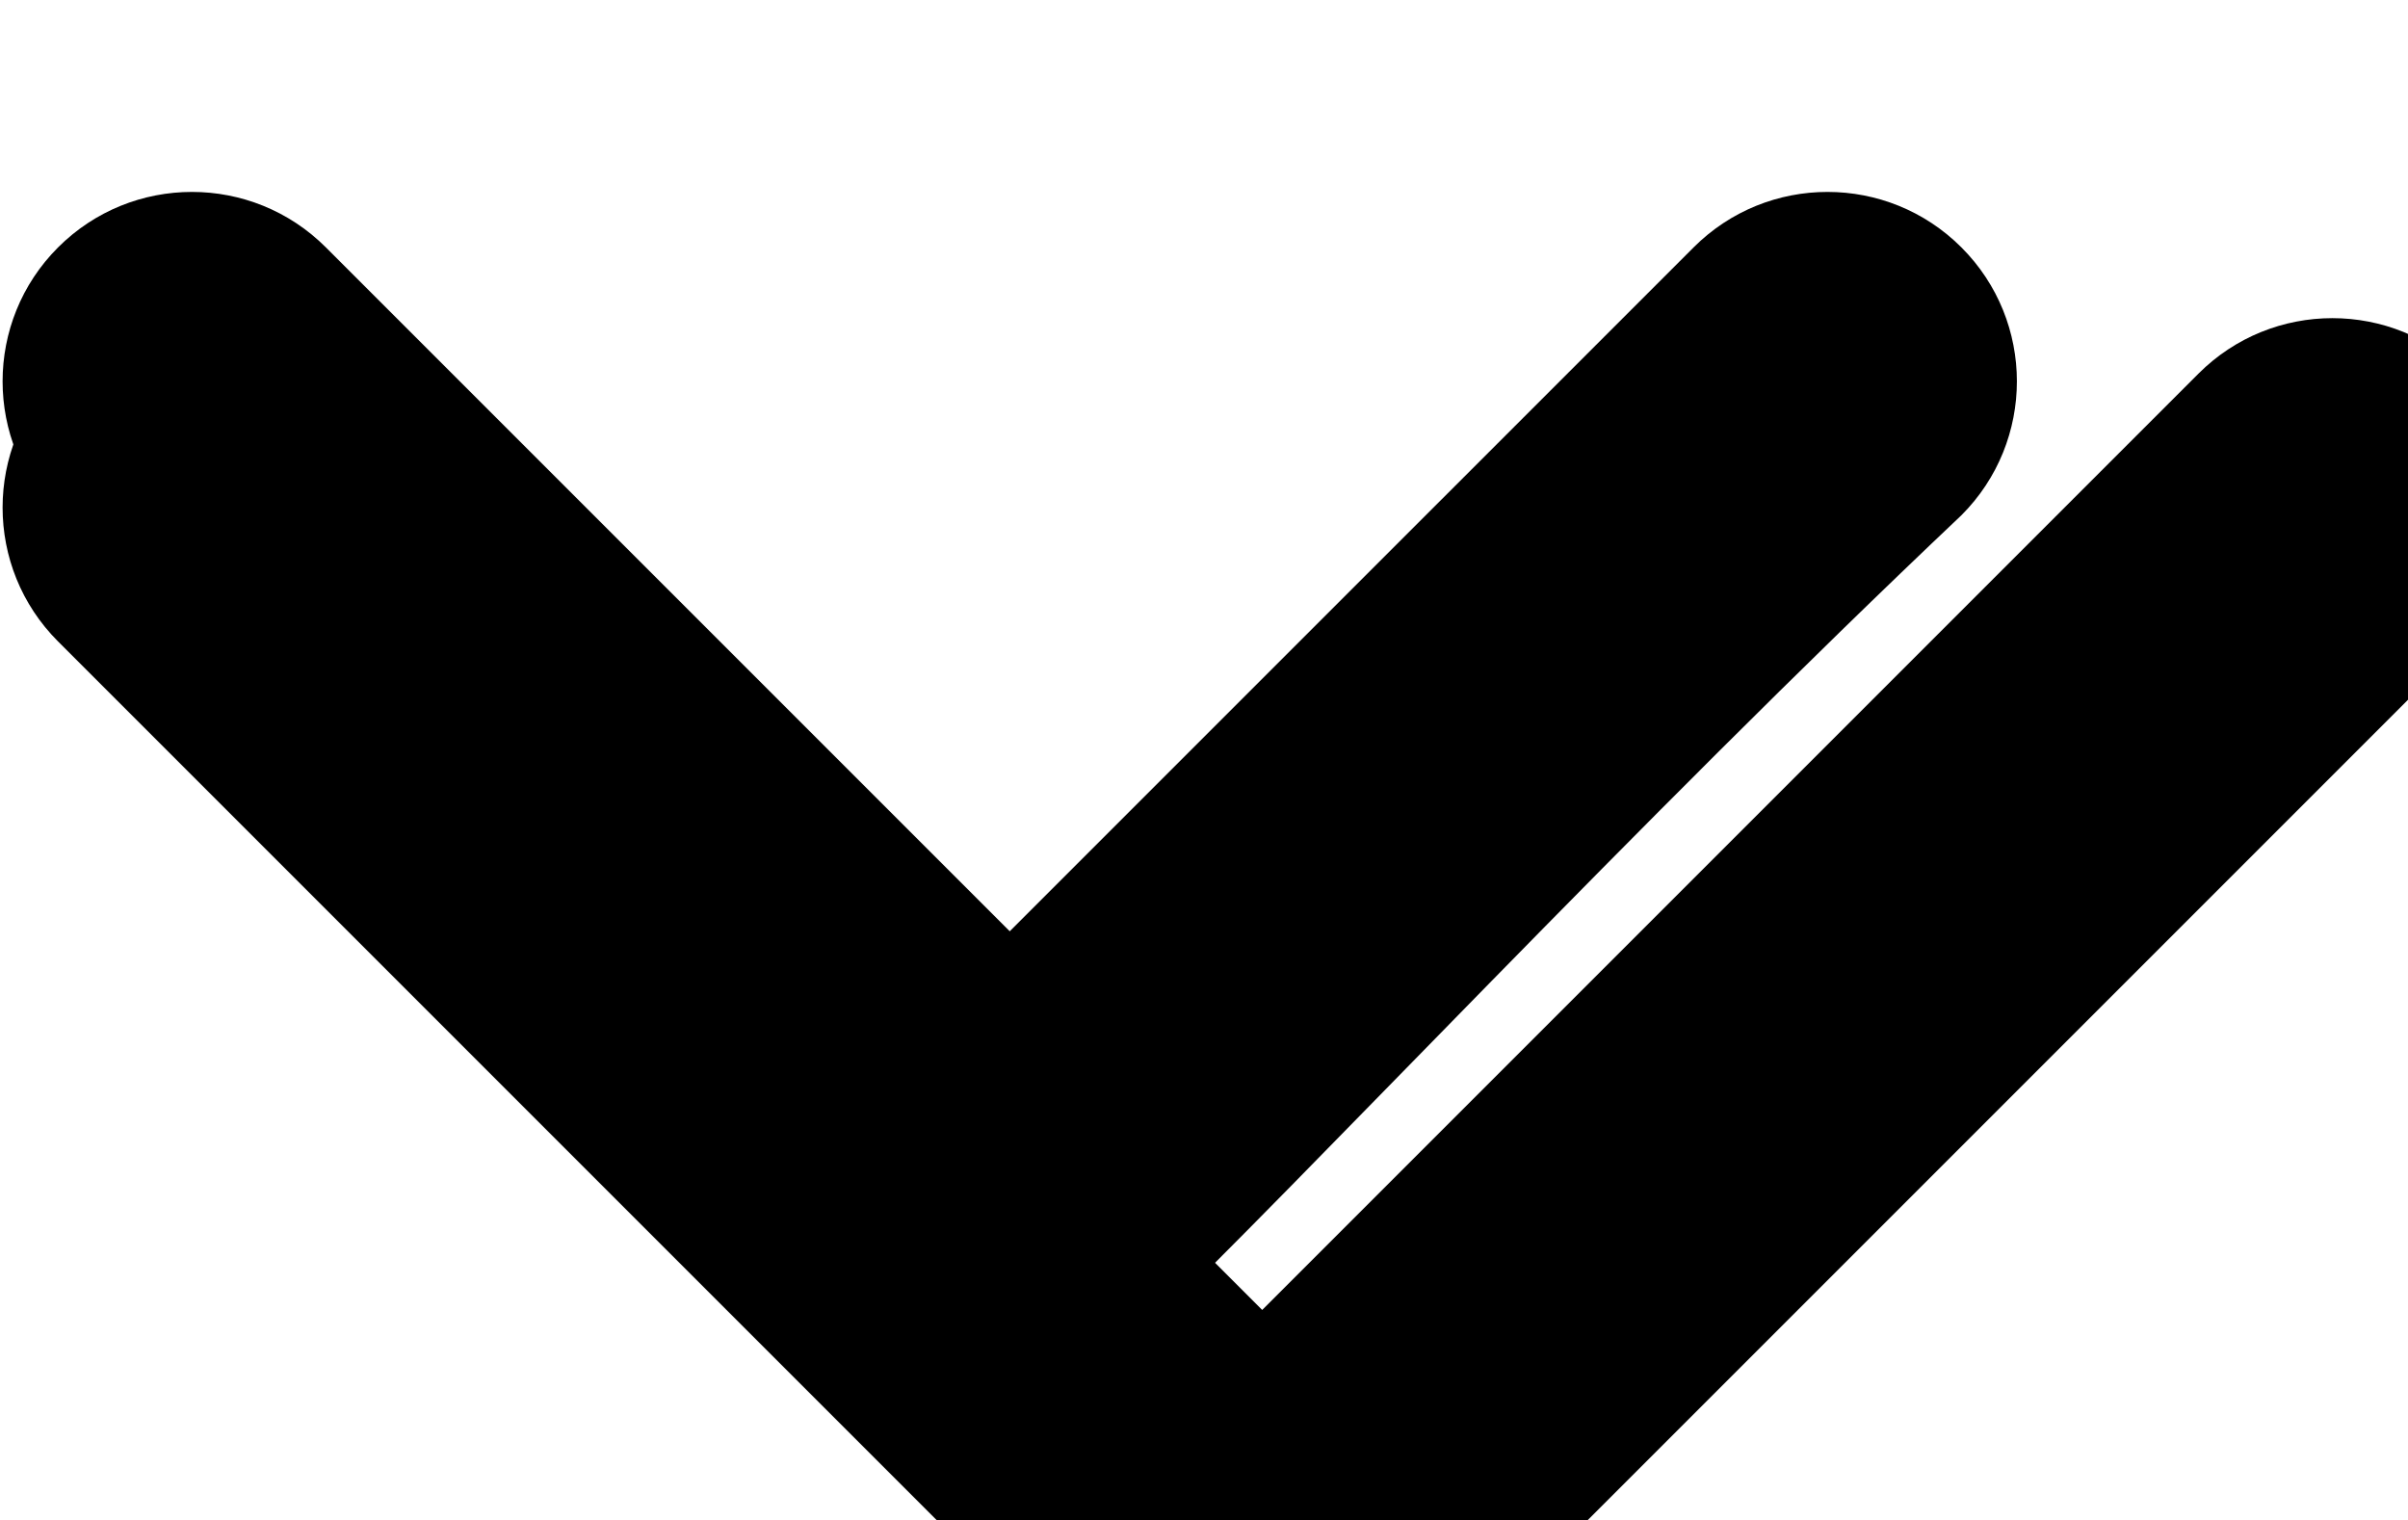
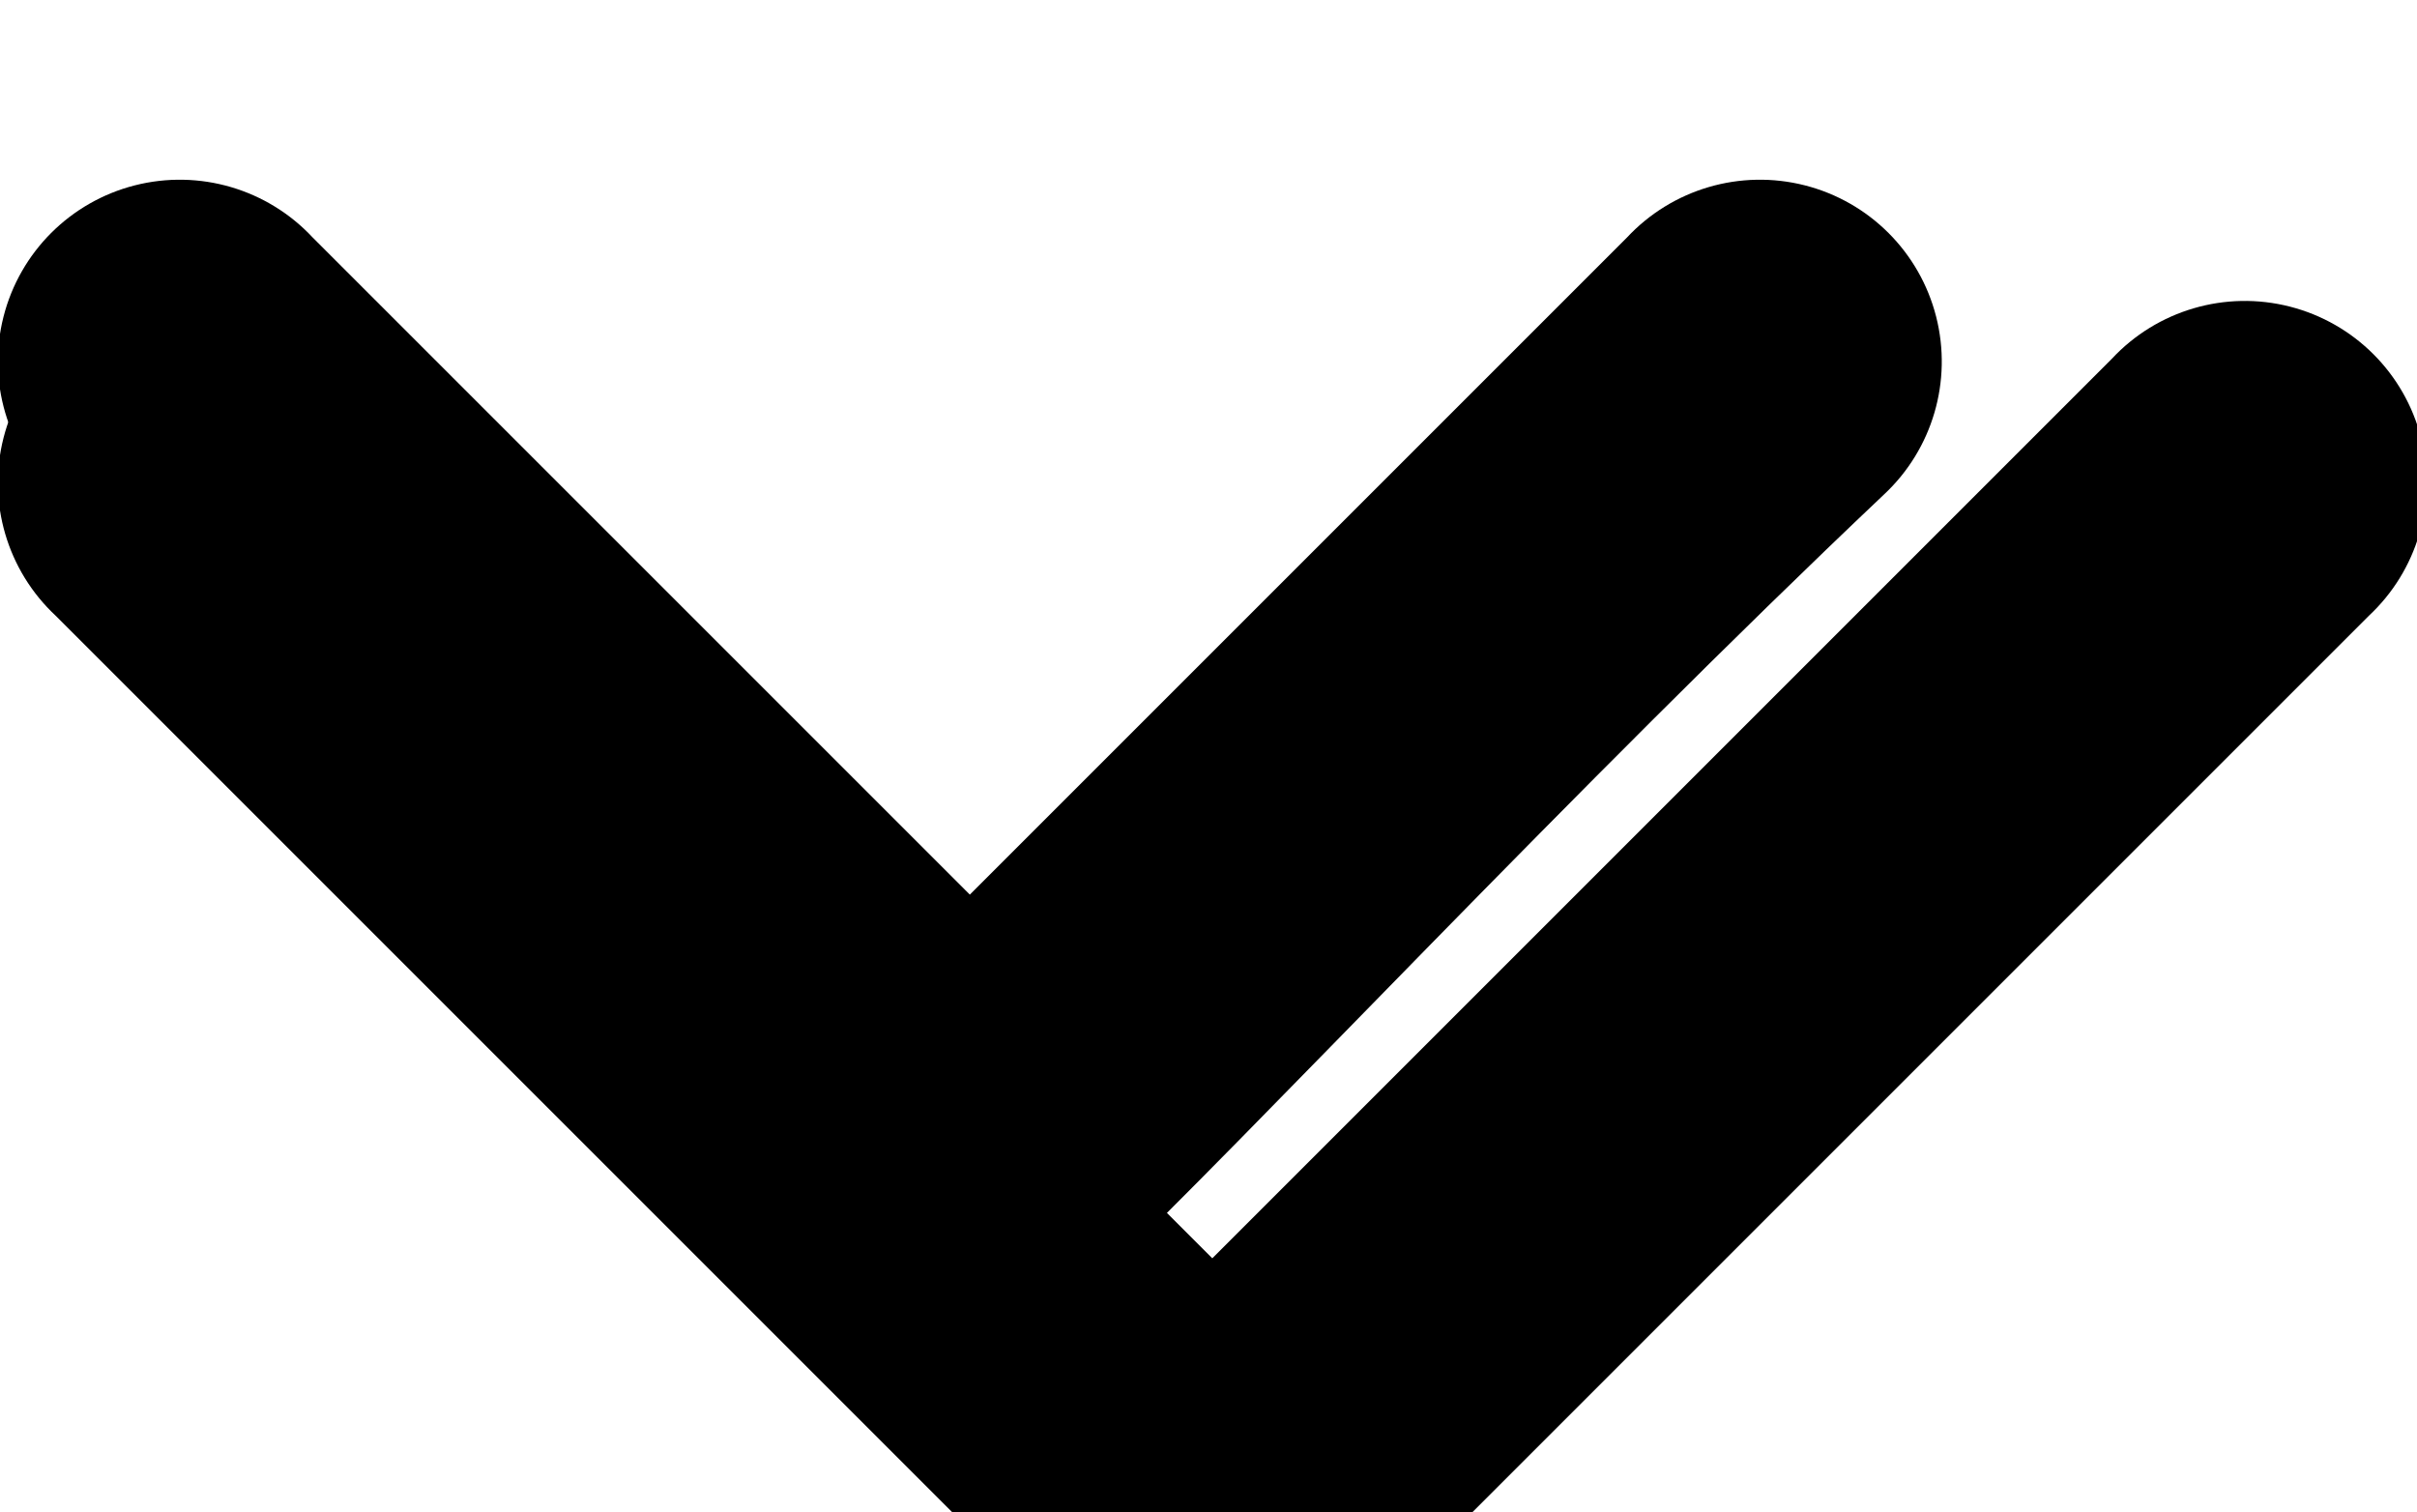
<svg xmlns="http://www.w3.org/2000/svg" id="ChevronDownSmall">
-   <path d="M4 5.5a.749.749 0 0 0 .531-.22C5.137 4.7 6.5 3.242 7.77 2.041A.75.75 0 1 0 6.709.98L4 3.689 1.291.98A.75.75 0 1 0 .23 2.041L3.469 5.28A.749.749 0 0 0 4 5.5z" class="spectrum-UIIcon--medium" />
-   <path d="M5 7a.749.749 0 0 0 .531-.22L9.77 2.541A.75.75 0 1 0 8.709 1.48L5 5.189 1.291 1.48A.75.75 0 1 0 .23 2.541L4.469 6.78A.749.749 0 0 0 5 7z" class="spectrum-UIIcon--large" />
+   <path d="M4 5.5a.747.747 0 0 0 .53-.22c.607-.577 1.97-2.038 3.24-3.24A.75.75 0 1 0 6.71.98L4 3.69 1.29.98A.75.75 0 1 0 .23 2.04l3.24 3.24A.747.747 0 0 0 4 5.5z" class="spectrum-UIIcon--medium" />
+   <path d="M5 7a.747.747 0 0 0 .53-.22l4.24-4.24a.75.75 0 1 0-1.06-1.06L5 5.19 1.29 1.48A.75.75 0 1 0 .23 2.54l4.24 4.24A.747.747 0 0 0 5 7z" class="spectrum-UIIcon--large" />
</svg>
